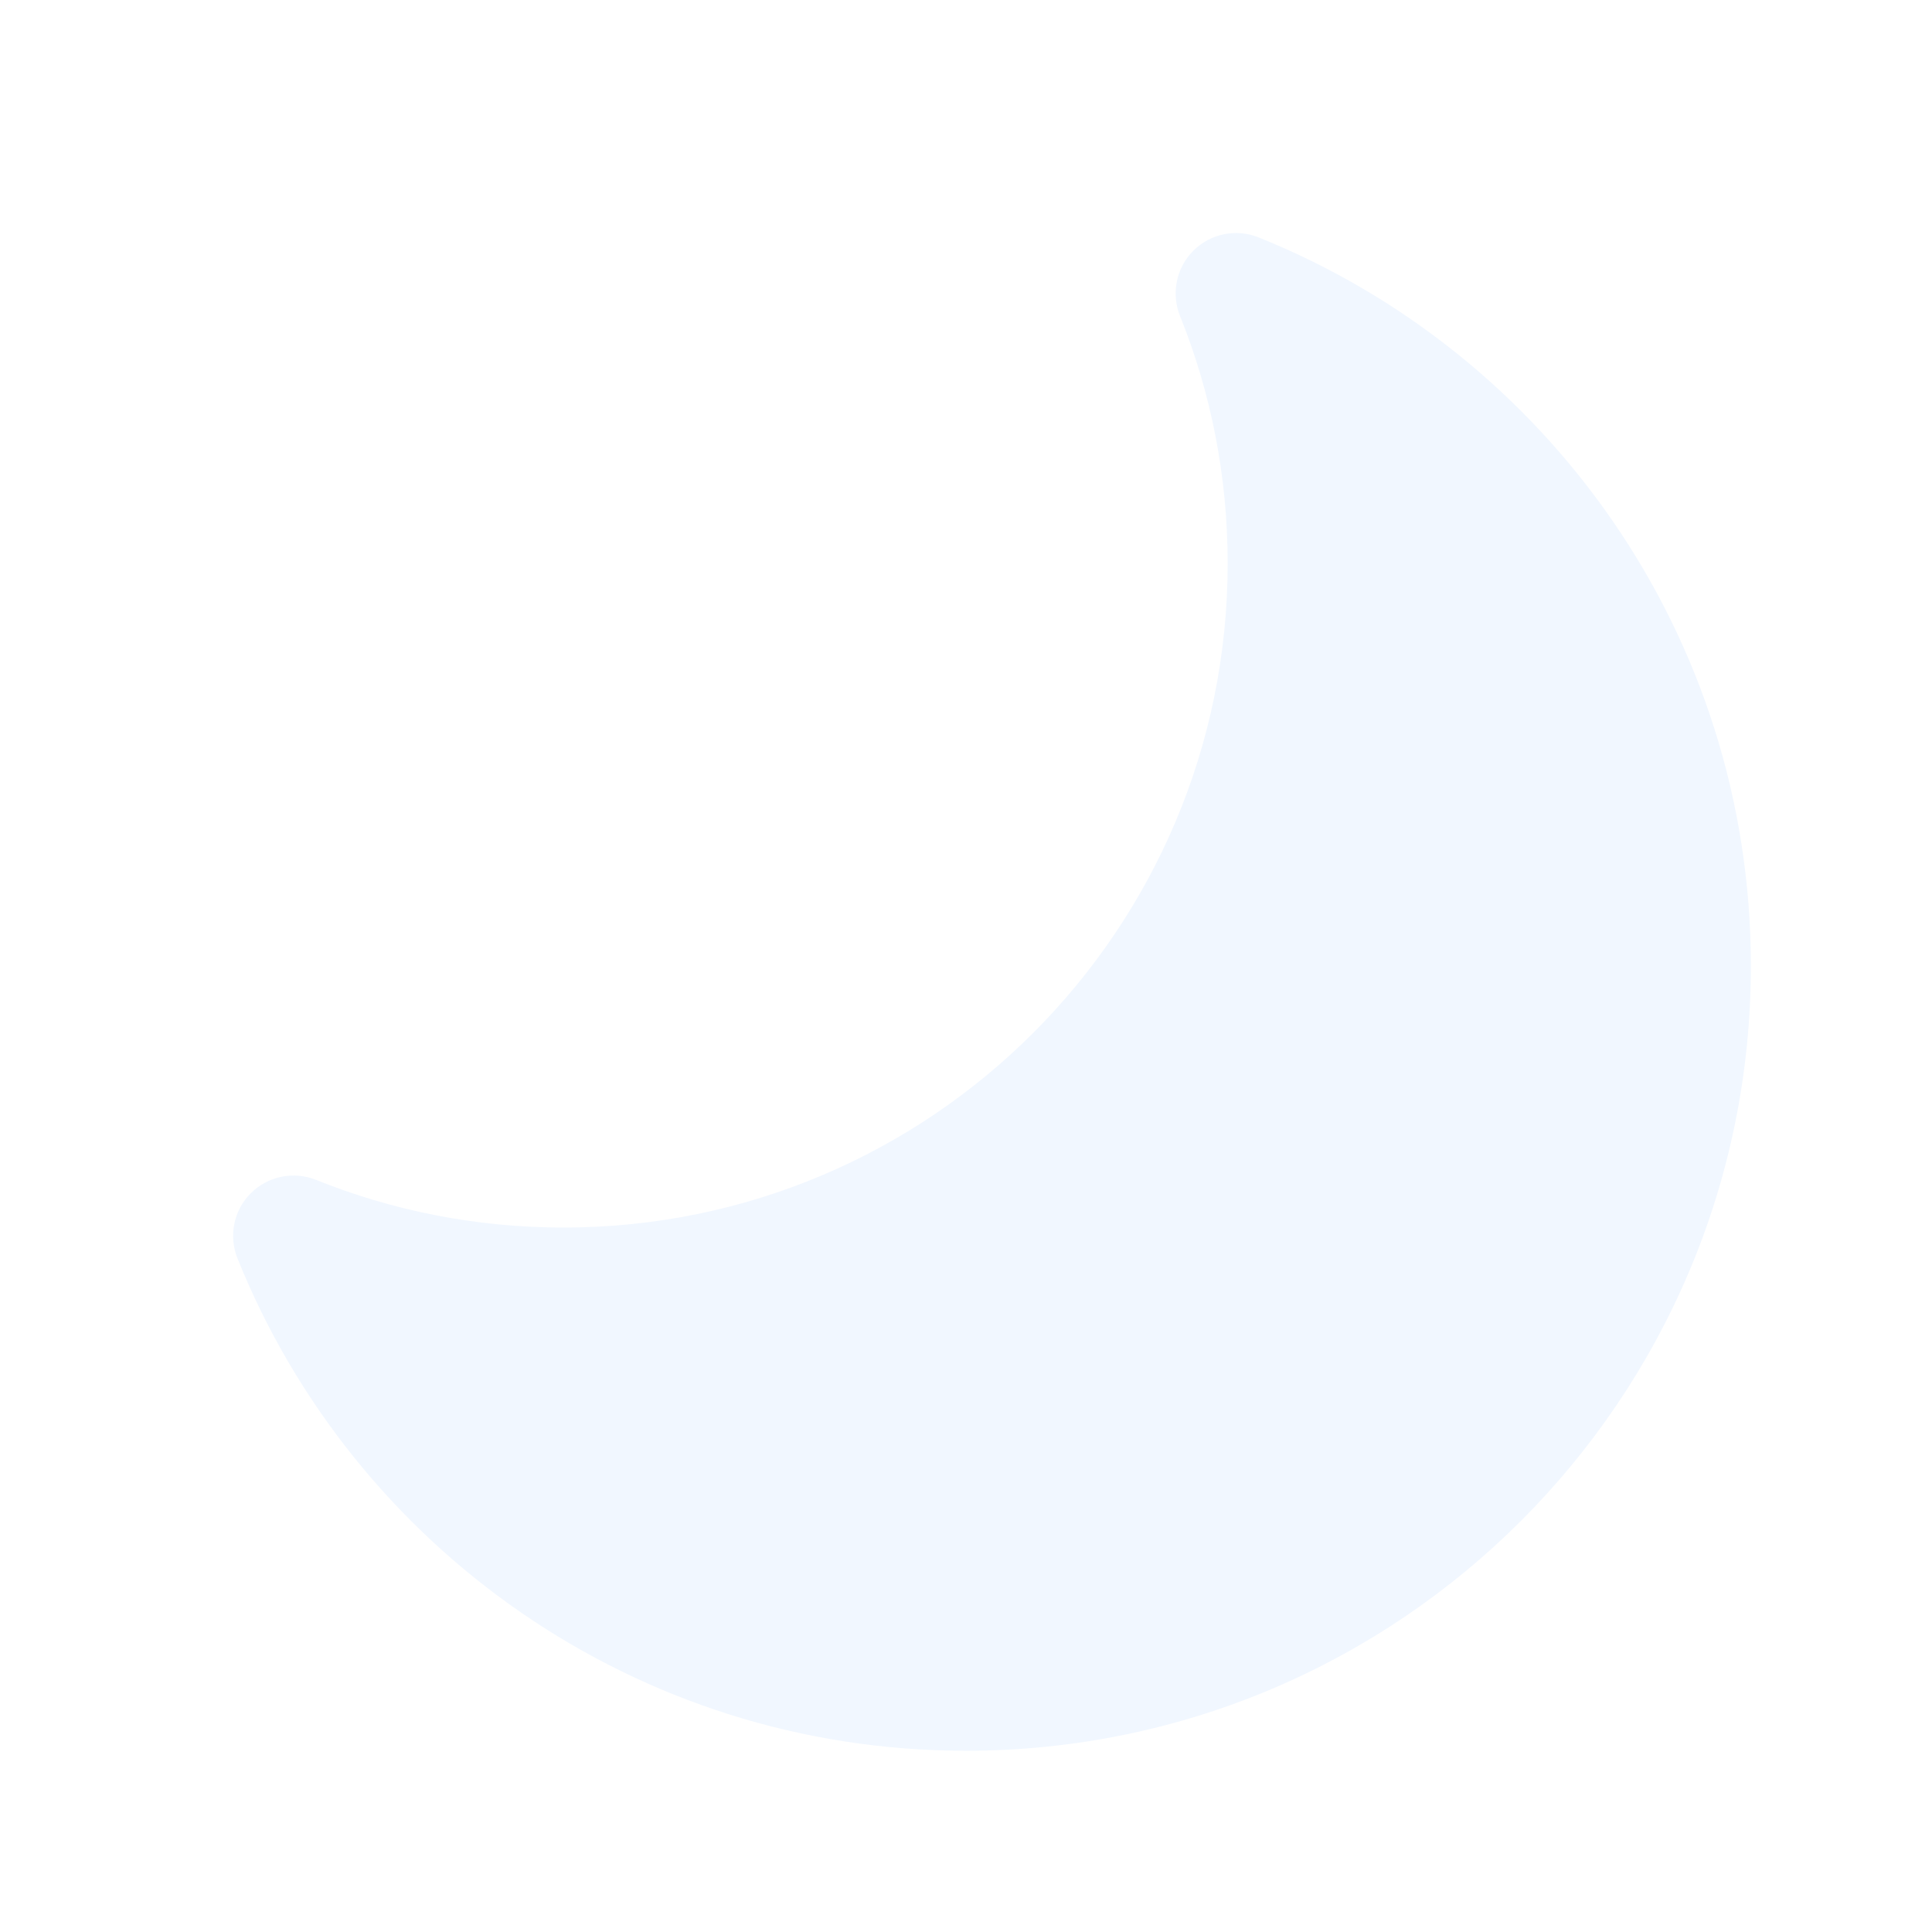
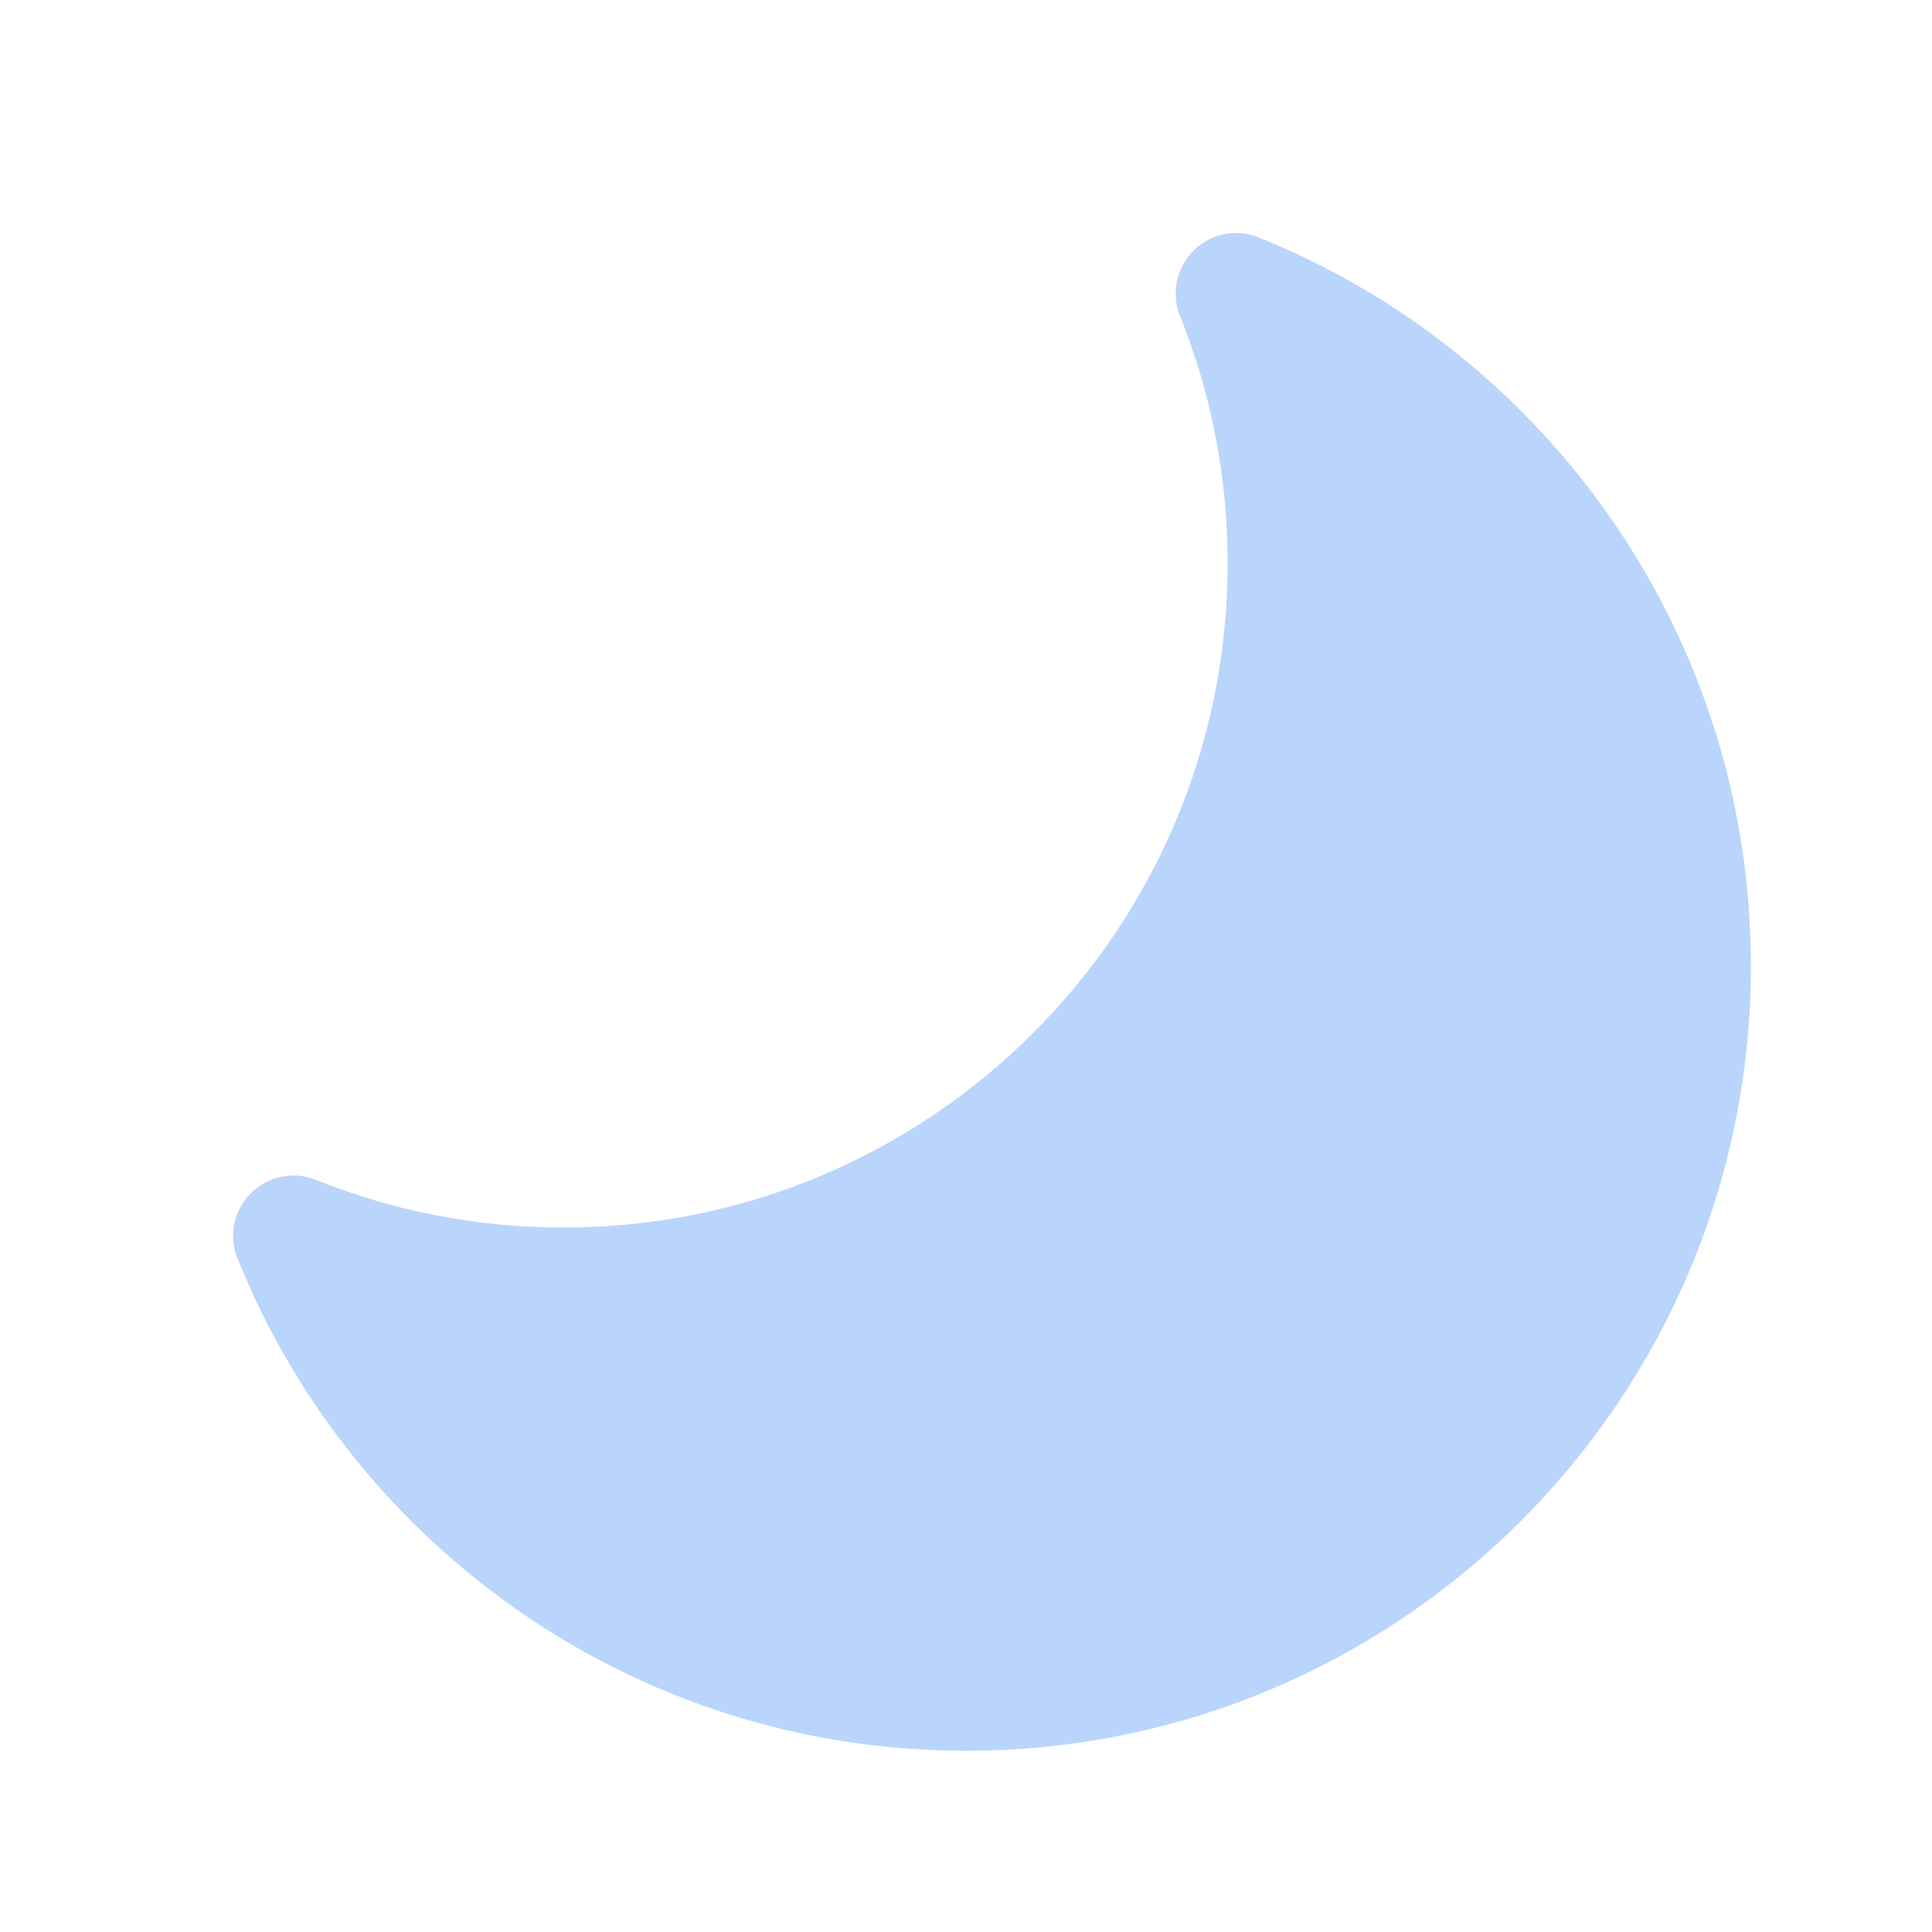
<svg xmlns="http://www.w3.org/2000/svg" width="16" height="16" viewBox="0 0 16 16" fill="none">
-   <path fill-rule="evenodd" clip-rule="evenodd" d="M9.883 2.076C10.024 1.935 10.237 1.891 10.423 1.966C12.812 2.926 14.5 5.265 14.5 7.999C14.5 11.589 11.59 14.499 8 14.499C5.266 14.499 2.927 12.811 1.967 10.422C1.892 10.236 1.935 10.023 2.077 9.882C2.219 9.74 2.431 9.697 2.617 9.771C3.25 10.026 3.941 10.166 4.667 10.166C7.704 10.166 10.167 7.703 10.167 4.666C10.167 3.94 10.027 3.249 9.772 2.616C9.698 2.43 9.741 2.218 9.883 2.076Z" fill="#F1F7FF" />
+   <path fill-rule="evenodd" clip-rule="evenodd" d="M9.883 2.076C10.024 1.935 10.237 1.891 10.423 1.966C12.812 2.926 14.5 5.265 14.5 7.999C14.5 11.589 11.59 14.499 8 14.499C5.266 14.499 2.927 12.811 1.967 10.422C1.892 10.236 1.935 10.023 2.077 9.882C2.219 9.74 2.431 9.697 2.617 9.771C3.25 10.026 3.941 10.166 4.667 10.166C7.704 10.166 10.167 7.703 10.167 4.666C10.167 3.94 10.027 3.249 9.772 2.616C9.698 2.43 9.741 2.218 9.883 2.076Z" fill="#BAD5FB" />
</svg>
